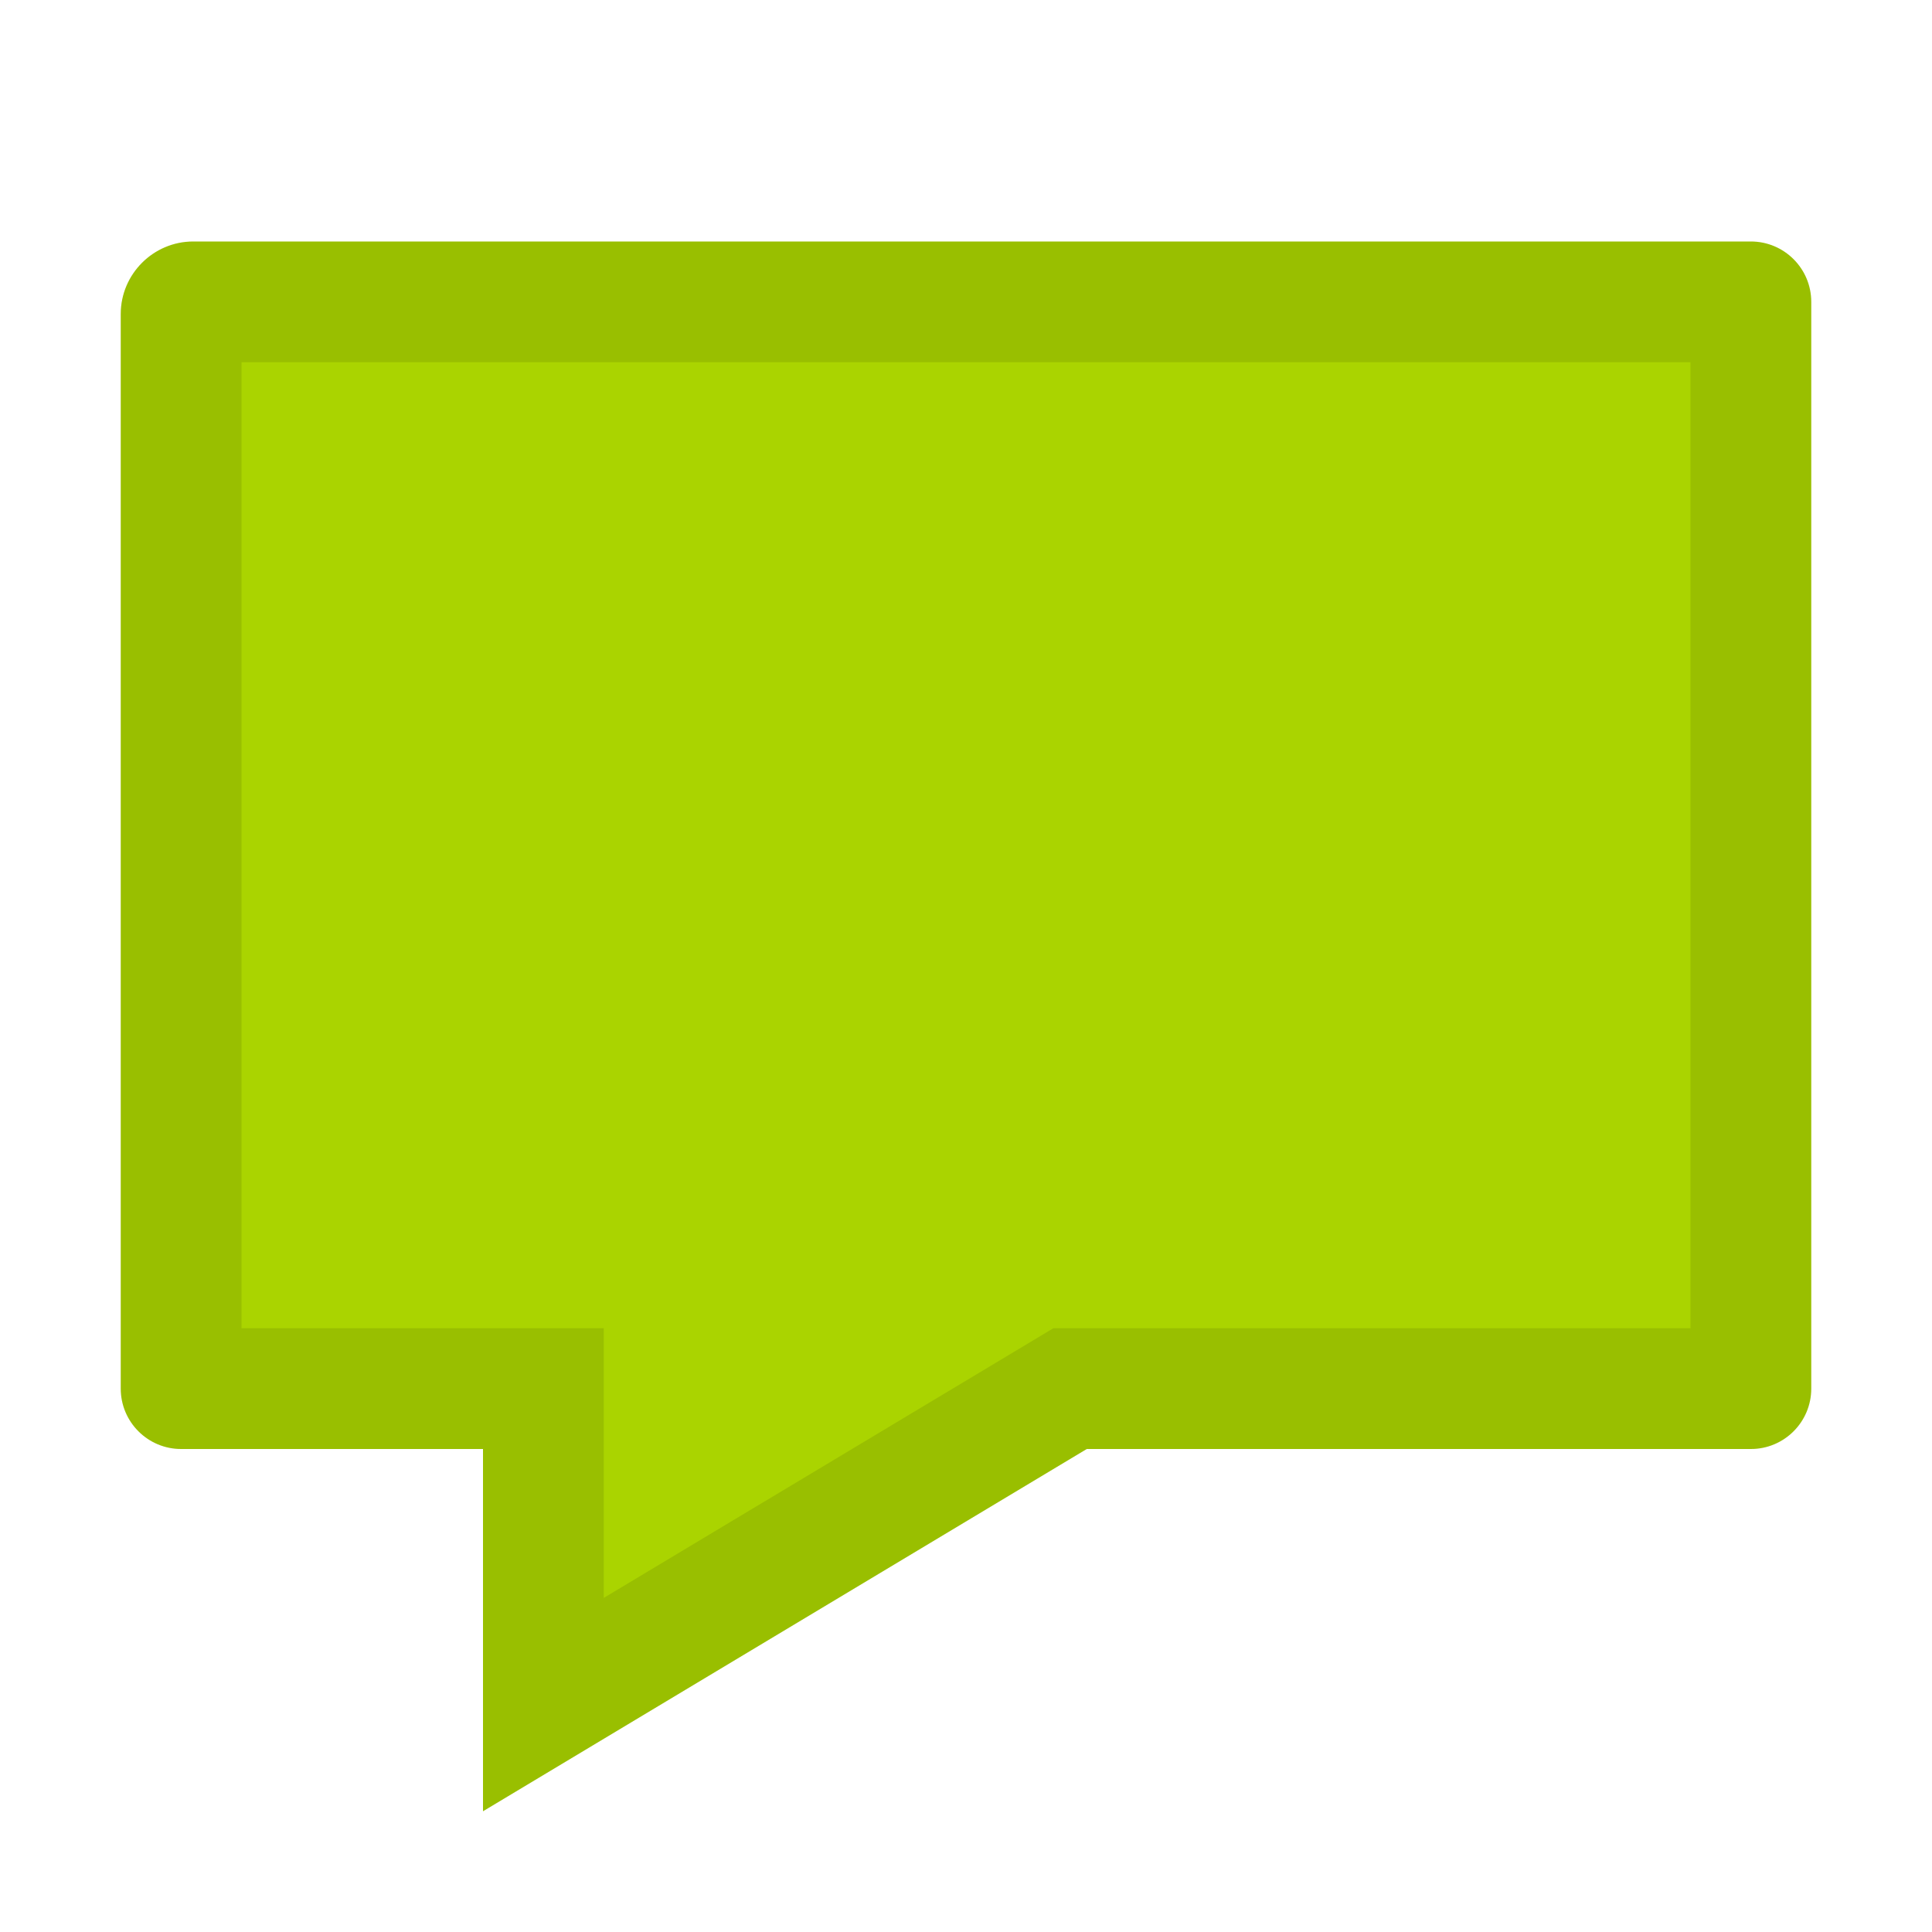
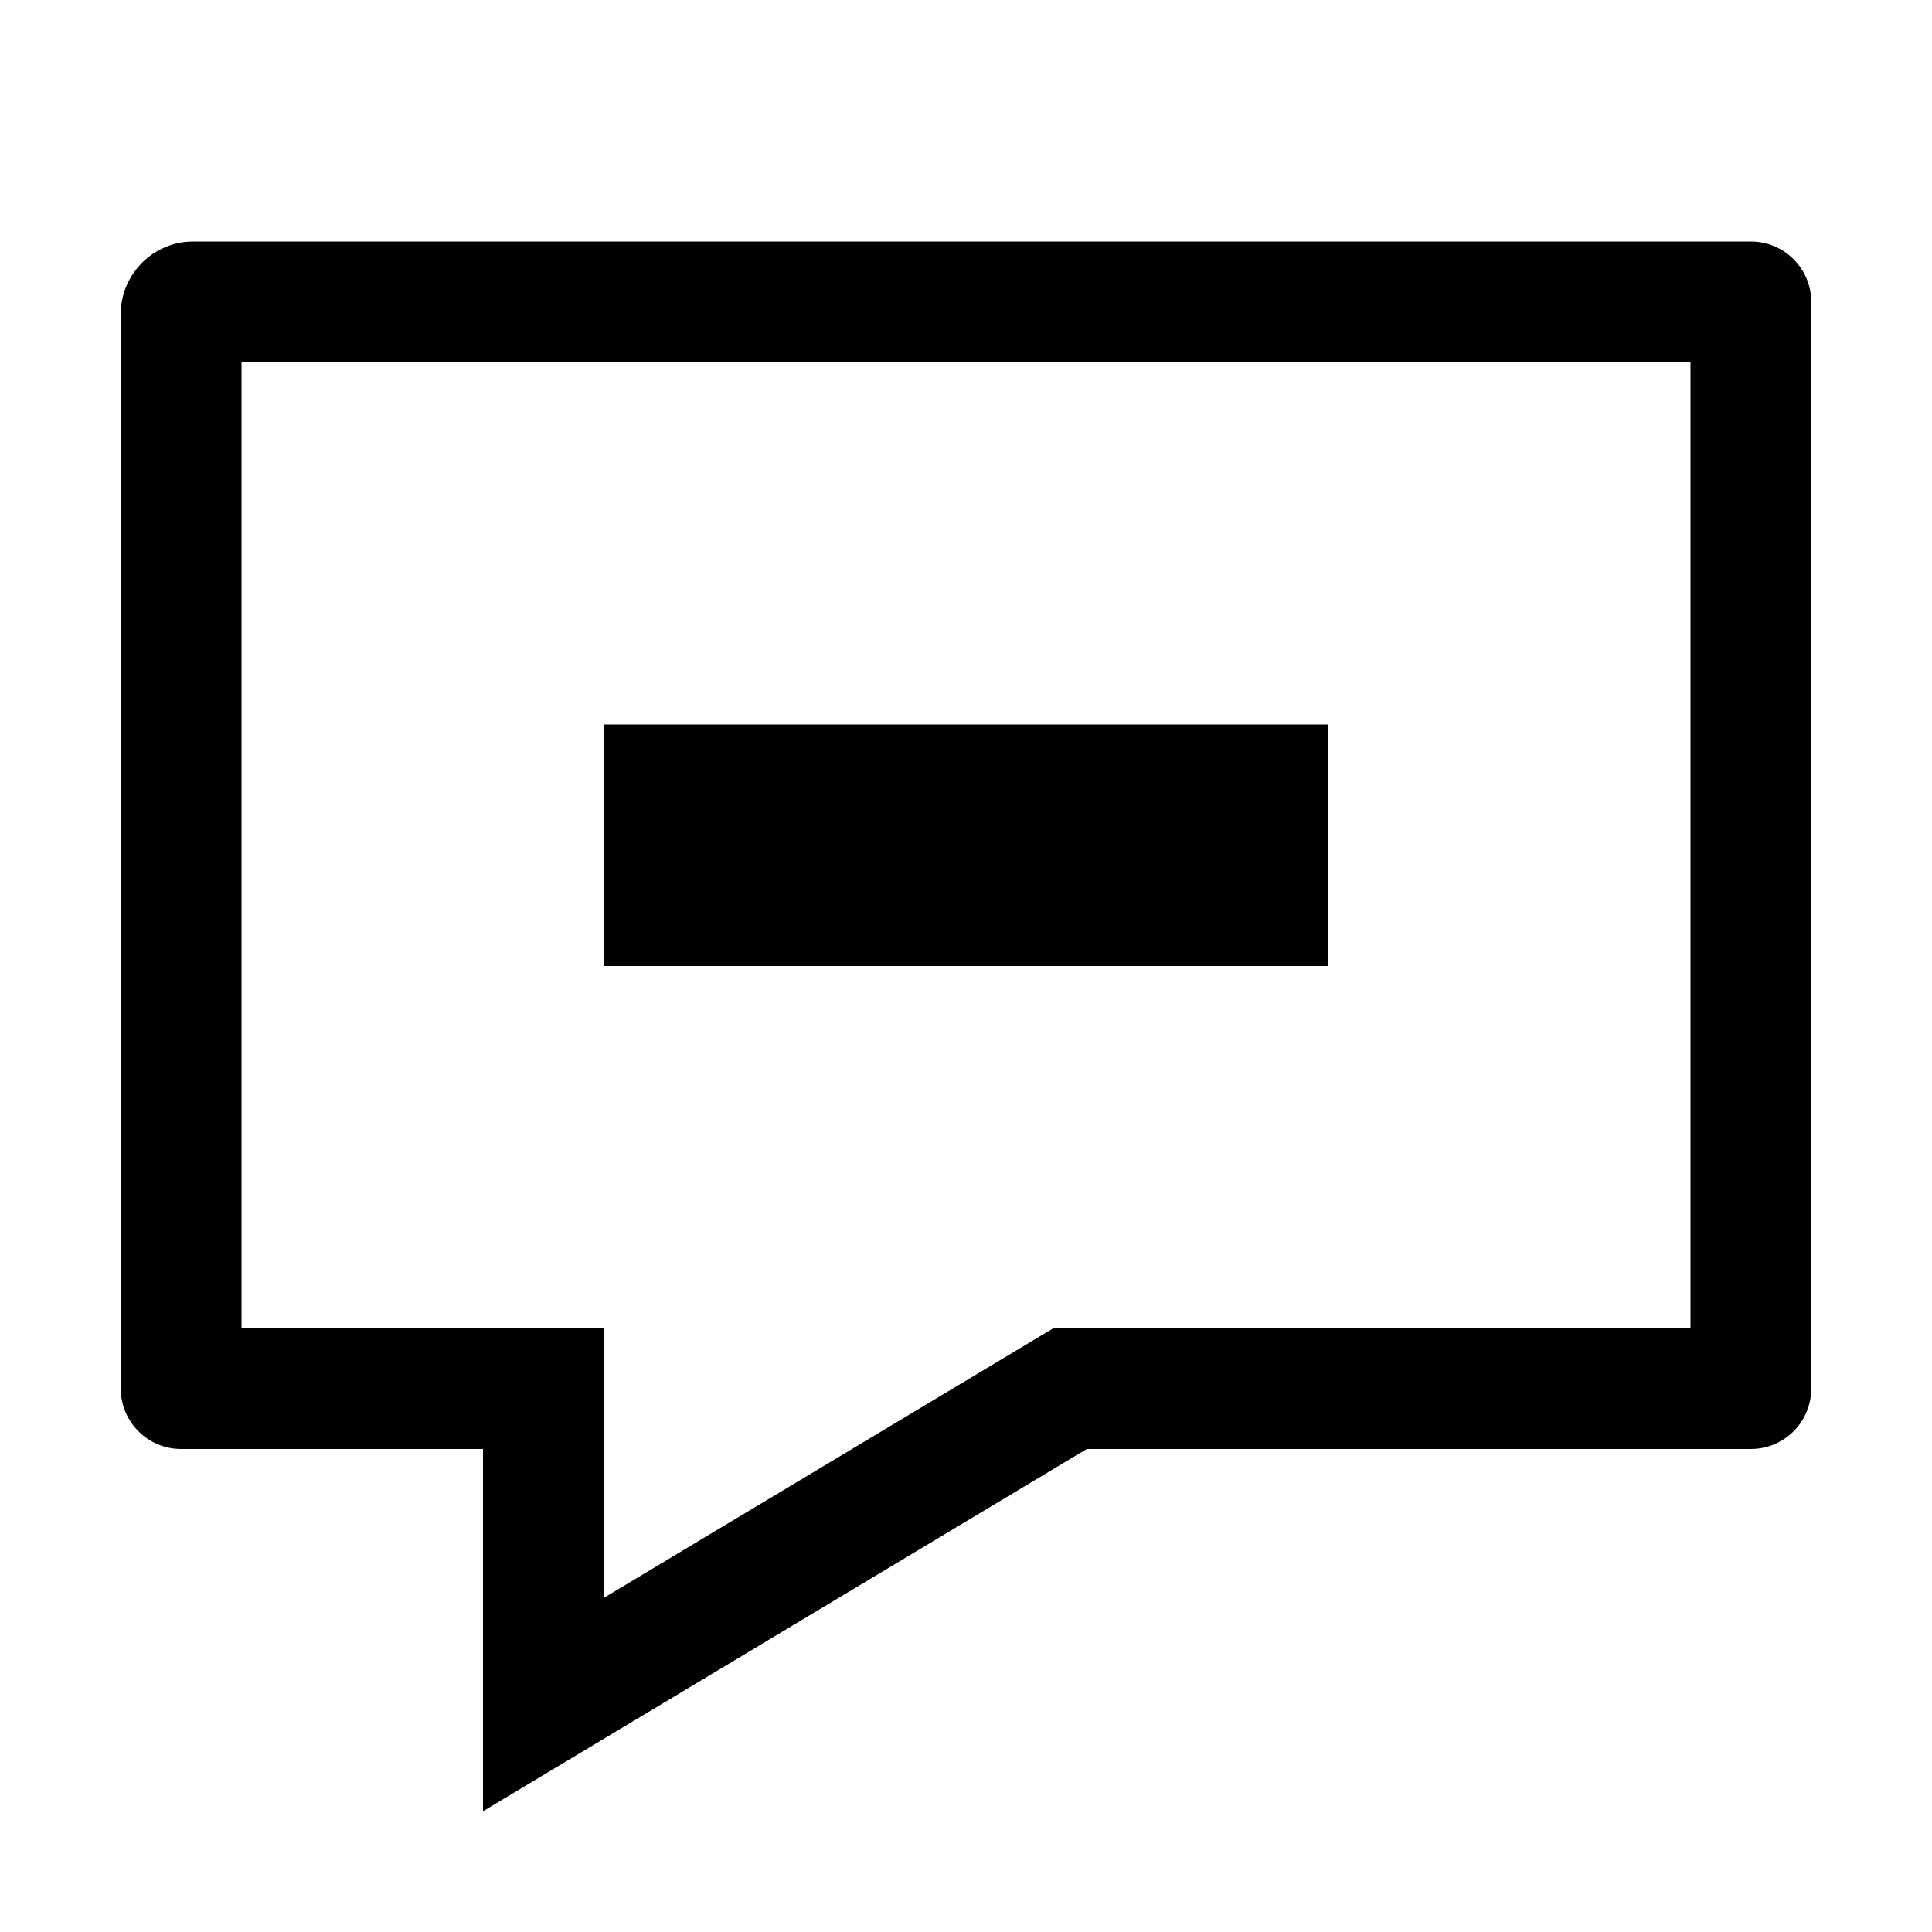
<svg xmlns="http://www.w3.org/2000/svg" viewBox="0 0 16 16">
-   <path fill="#AAD400" d="M1.6 2c-.33 0-.6.27-.6.6v8.9c0 .276.224.5.5.5H4v3l5-3h5.5c.276 0 .5-.224.5-.5v-9c0-.276-.224-.5-.5-.5H1.6z" />
-   <path opacity=".1" d="M14 3v8H8.723l-.238.143L5 13.233V11H2V3h12M1.6 2c-.33 0-.6.27-.6.6v8.9c0 .276.224.5.5.5H4v3l5-3h5.5c.276 0 .5-.224.5-.5v-9c0-.276-.224-.5-.5-.5H1.6z" />
+   <path d="M14 3v8H8.723l-.238.143L5 13.233V11H2V3h12M1.6 2c-.33 0-.6.27-.6.6v8.9c0 .276.224.5.5.5H4v3l5-3h5.5c.276 0 .5-.224.5-.5v-9c0-.276-.224-.5-.5-.5H1.6z" />
+   <path d="M5 6h6v2H5z" />
</svg>
